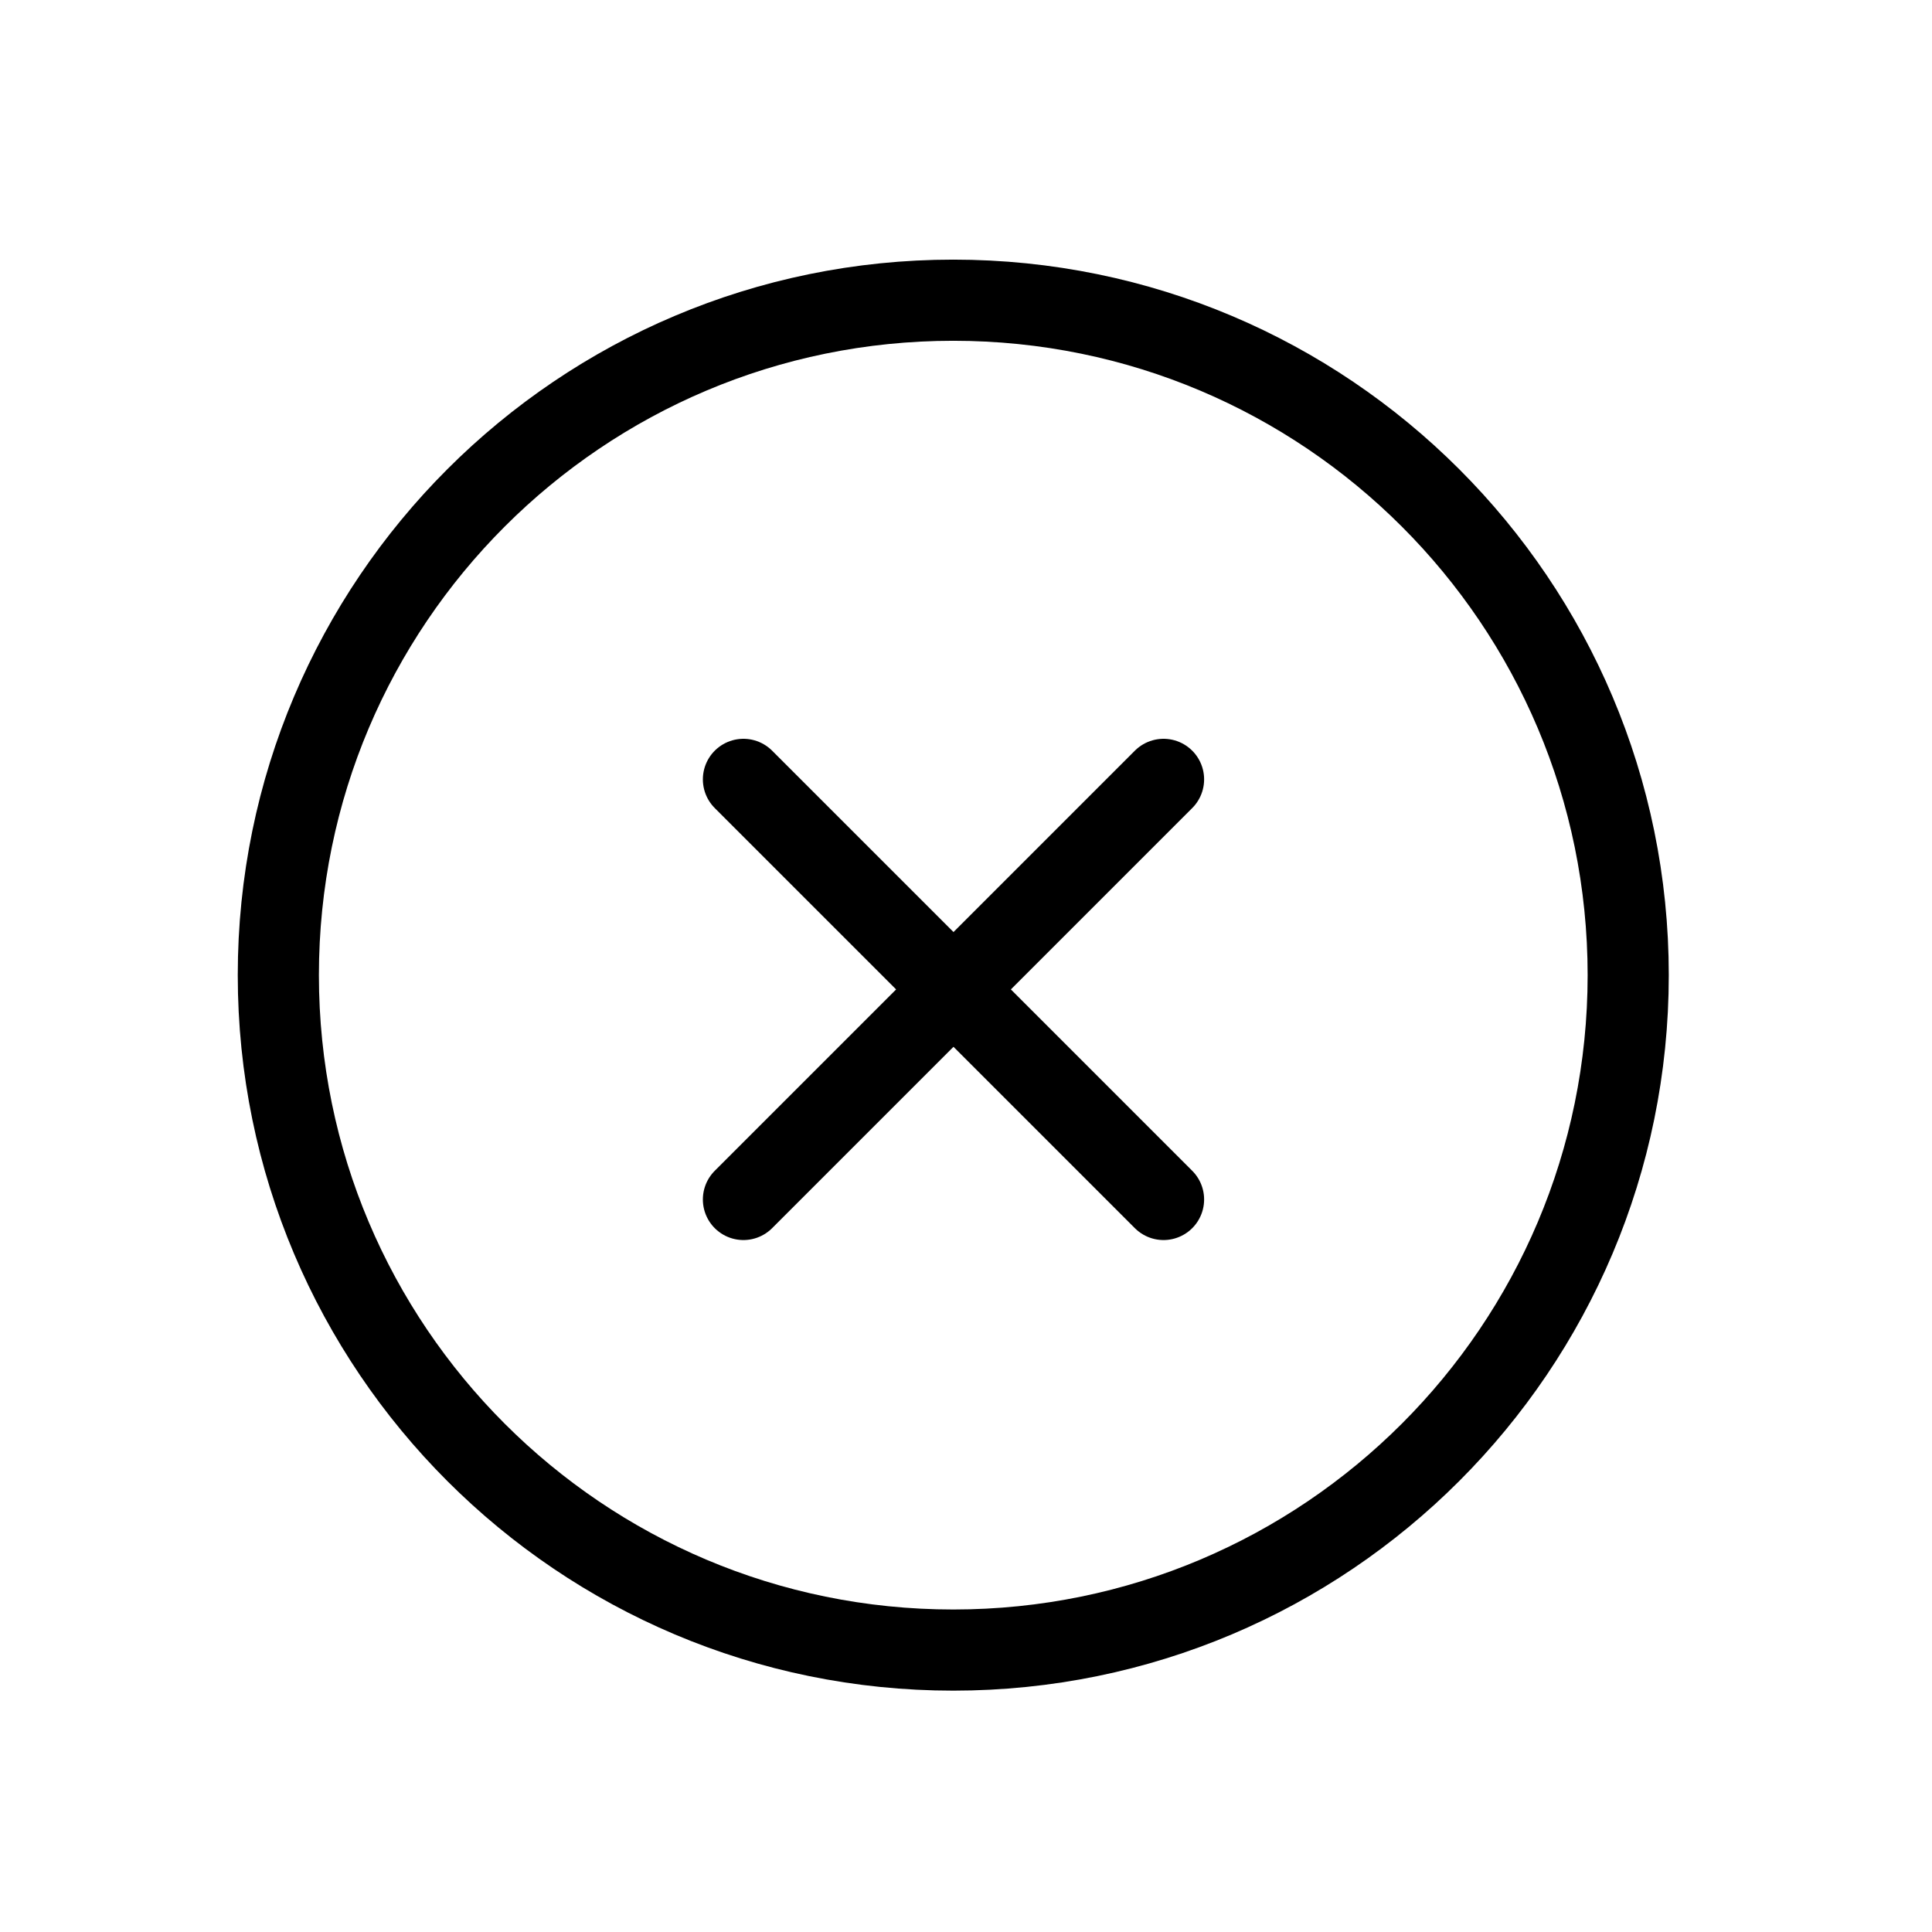
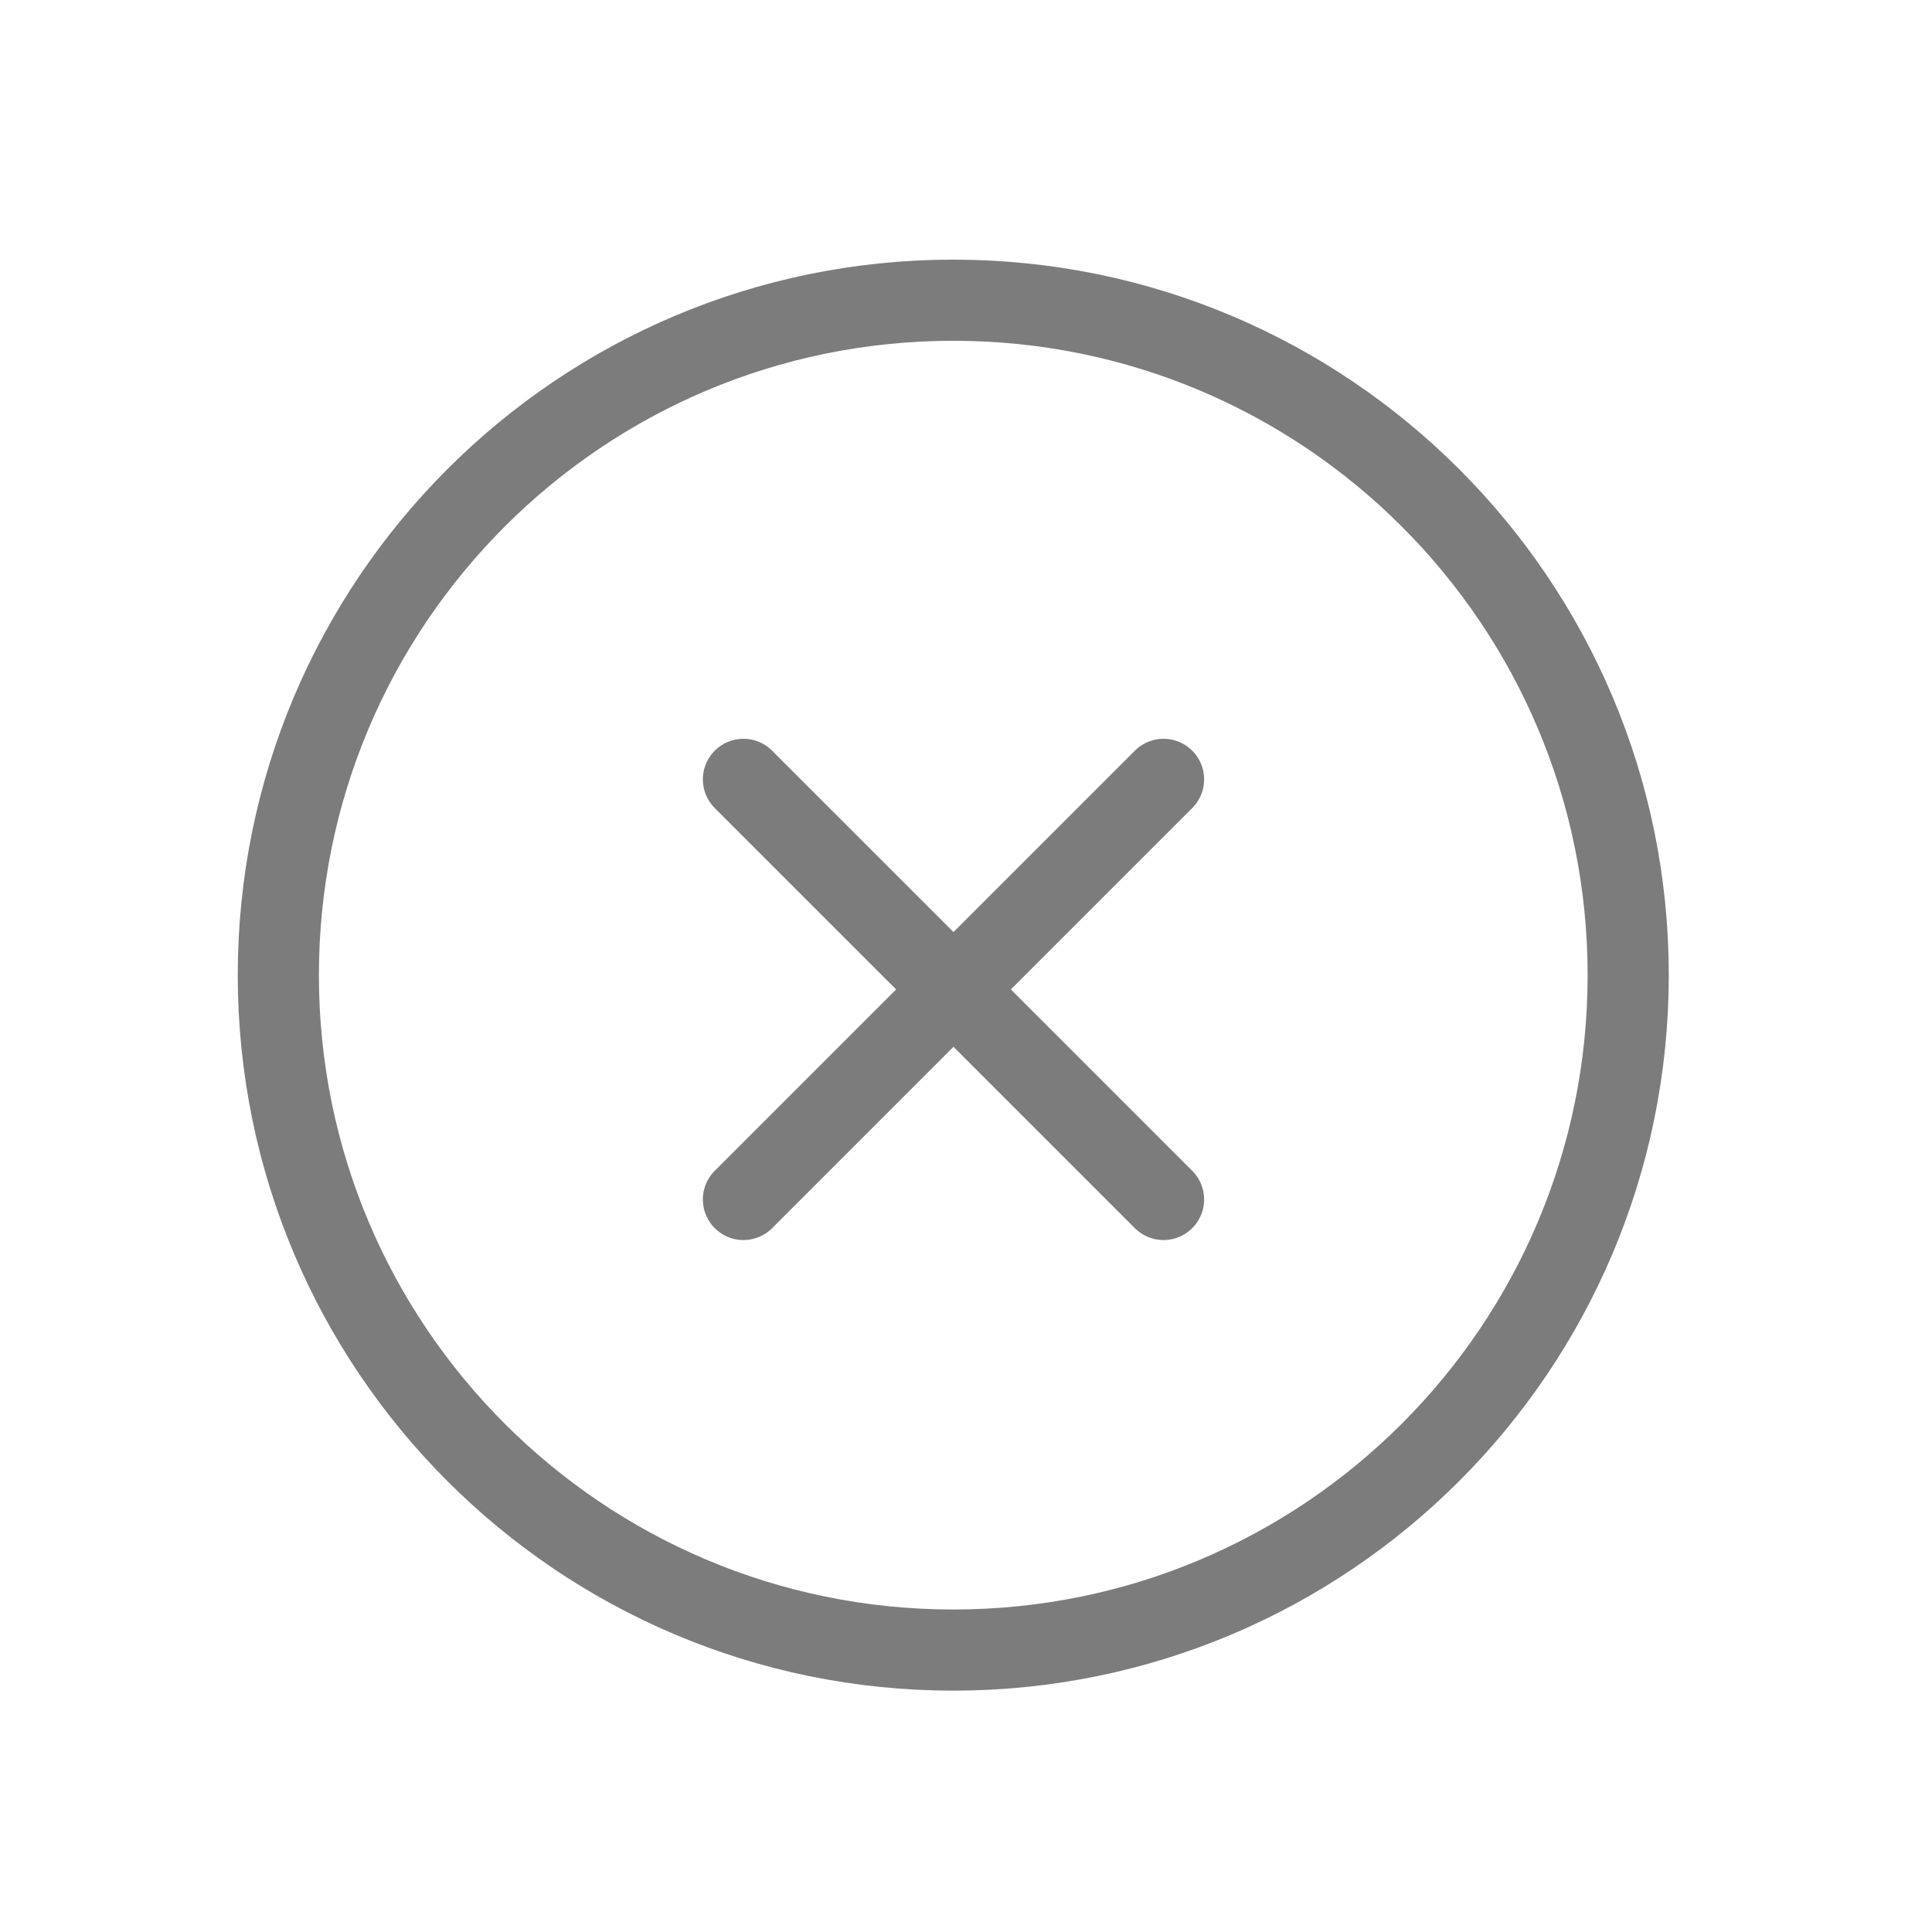
<svg xmlns="http://www.w3.org/2000/svg" viewBox="0 0 500 500">
-   <line x1="192.401" x2="301.124" y1="310.423" y2="201.701" fill="none" stroke="#000000" stroke-linecap="round" stroke-miterlimit="10" style="stroke-width: 21px;" />
-   <line x1="192.401" x2="301.124" y1="201.701" y2="310.423" fill="none" stroke="#000000" stroke-linecap="round" stroke-miterlimit="10" style="stroke-width: 21px;" />
-   <path stroke-miterlimit="10" d="M 246.705 77.693 C 150.239 77.693 72.032 155.897 72.032 252.365 C 72.032 348.831 150.239 427.037 246.705 427.037 C 343.173 427.037 421.379 348.831 421.379 252.365 C 421.379 155.897 343.173 77.693 246.705 77.693 Z" style="fill: none; stroke: rgb(0, 0, 0); stroke-width: 21px;" />
+   <line x1="192.401" x2="301.124" y1="310.423" y2="201.701" stroke-linecap="round" stroke-miterlimit="10" style="stroke-width: 21px; fill: none; stroke: rgb(124, 124, 124);" />
+   <line x1="192.401" x2="301.124" y1="201.701" y2="310.423" stroke-linecap="round" stroke-miterlimit="10" style="stroke-width: 21px; fill: none; stroke: rgb(124, 124, 124);" />
+   <path stroke-miterlimit="10" d="M 246.705 77.693 C 150.239 77.693 72.032 155.897 72.032 252.365 C 72.032 348.831 150.239 427.037 246.705 427.037 C 343.173 427.037 421.379 348.831 421.379 252.365 C 421.379 155.897 343.173 77.693 246.705 77.693 Z" style="stroke-width: 21px; fill: none; stroke: rgb(124, 124, 124);" />
</svg>
